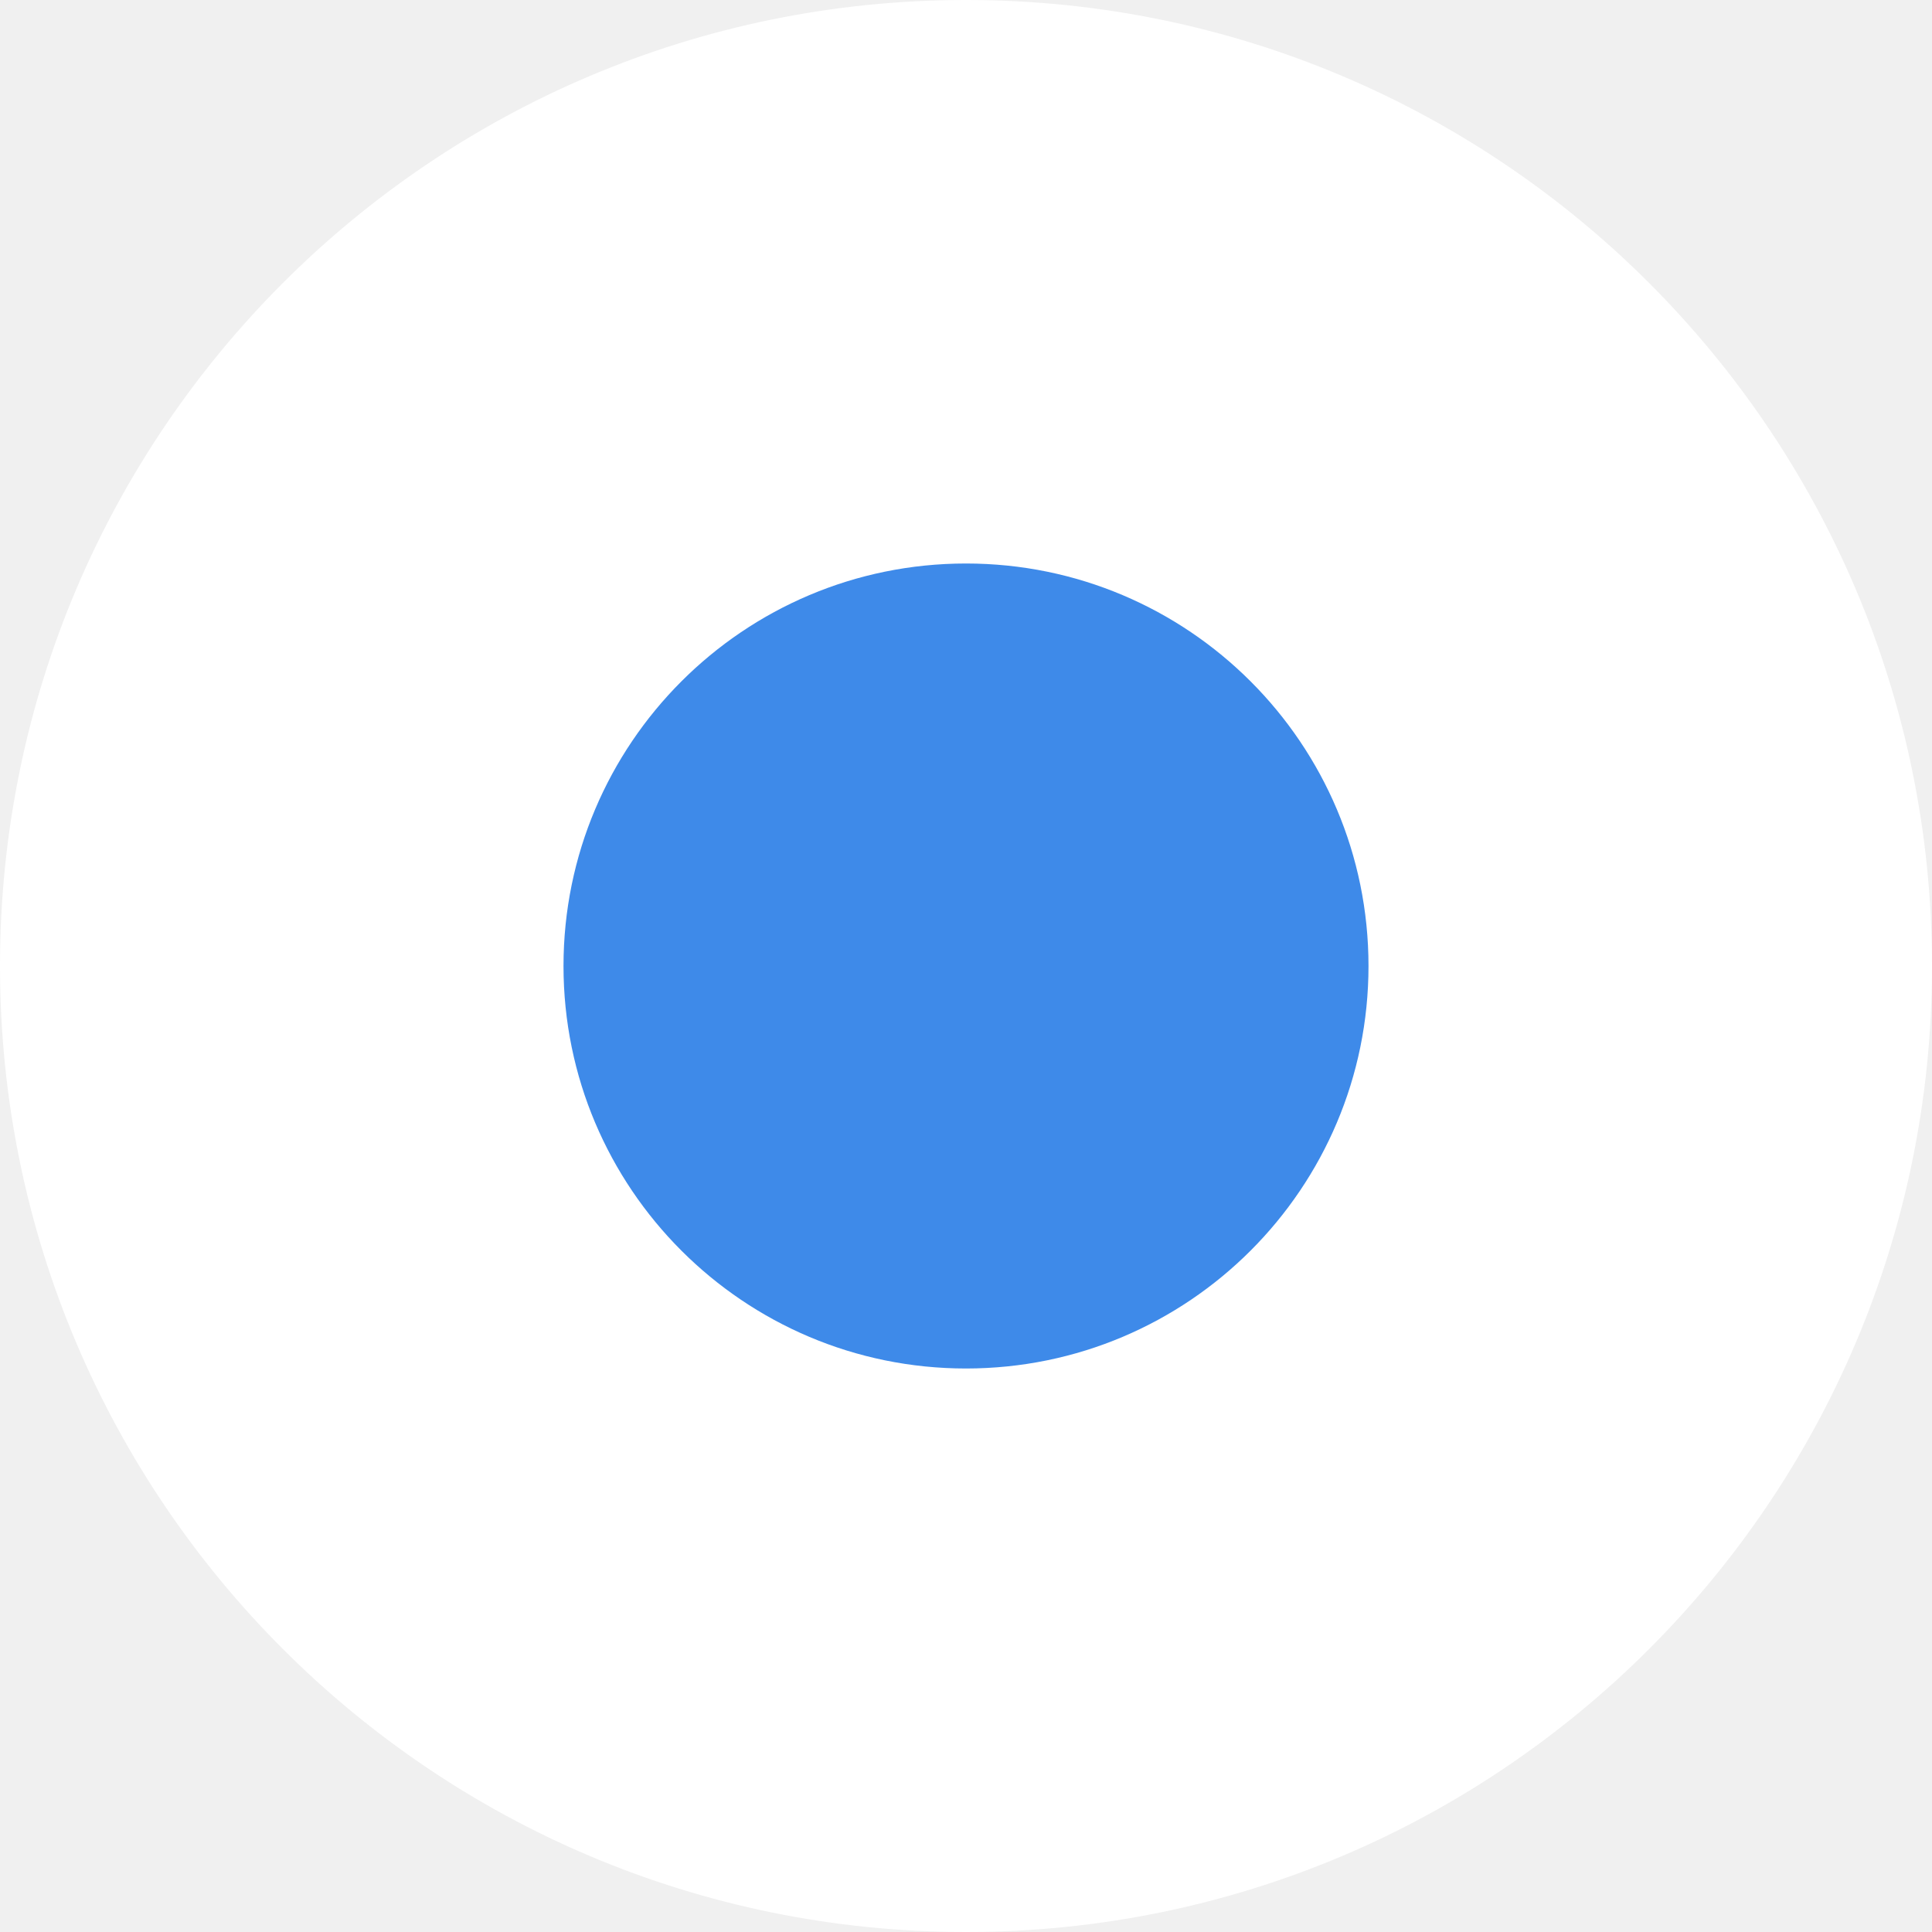
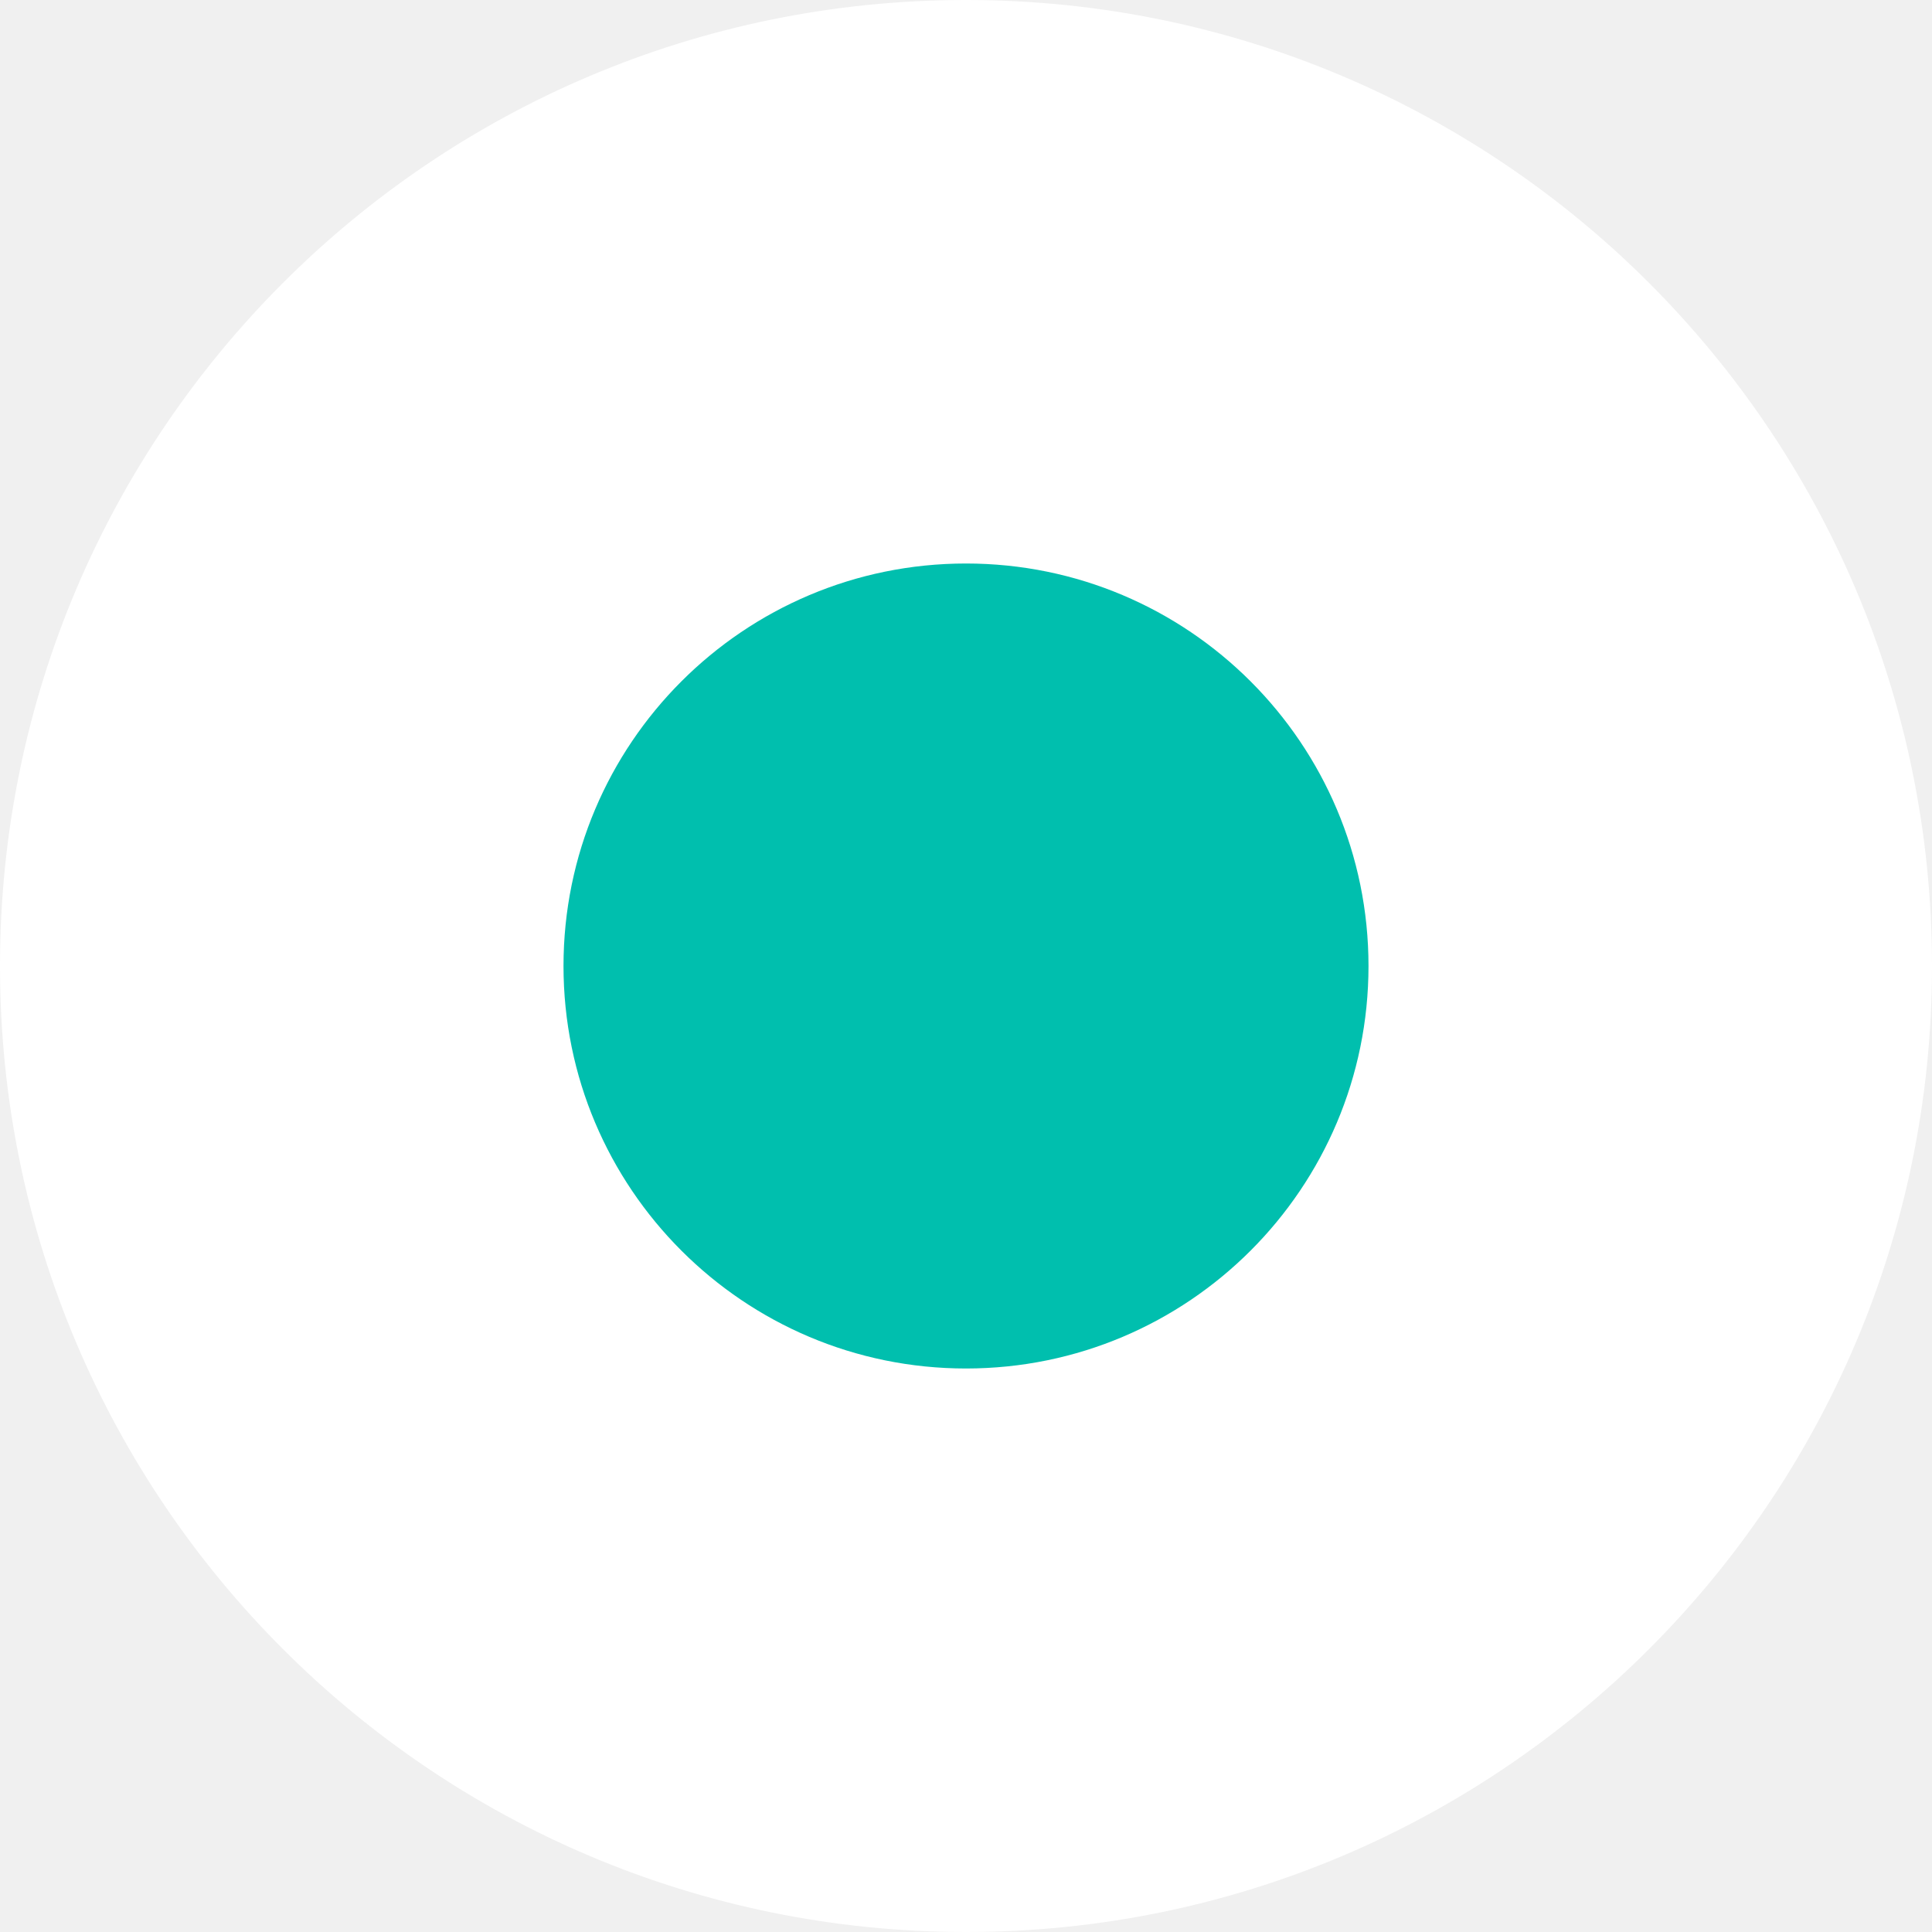
- <svg xmlns="http://www.w3.org/2000/svg" width="24" height="24" viewBox="0 0 24 24">
-   <g fill="none" fill-rule="evenodd">
-     <circle cx="12" cy="12" r="12" fill="#FFF" />
-     <circle cx="12" cy="12" r="5" fill="#3E8AE9" />
+ <svg xmlns="http://www.w3.org/2000/svg" width="24px" height="24px" viewBox="0 0 24 24" version="1.1">
+   <g id="Symbols_assets" stroke="none" stroke-width="1" fill="none" fill-rule="evenodd">
+     <g id="btn_radio_type1_selected">
+       <circle id="Oval" fill="#FFFFFF" cx="12" cy="12" r="12" />
+       <circle id="Oval" fill="#00BFAE" cx="12" cy="12" r="5" />
+     </g>
  </g>
</svg>
